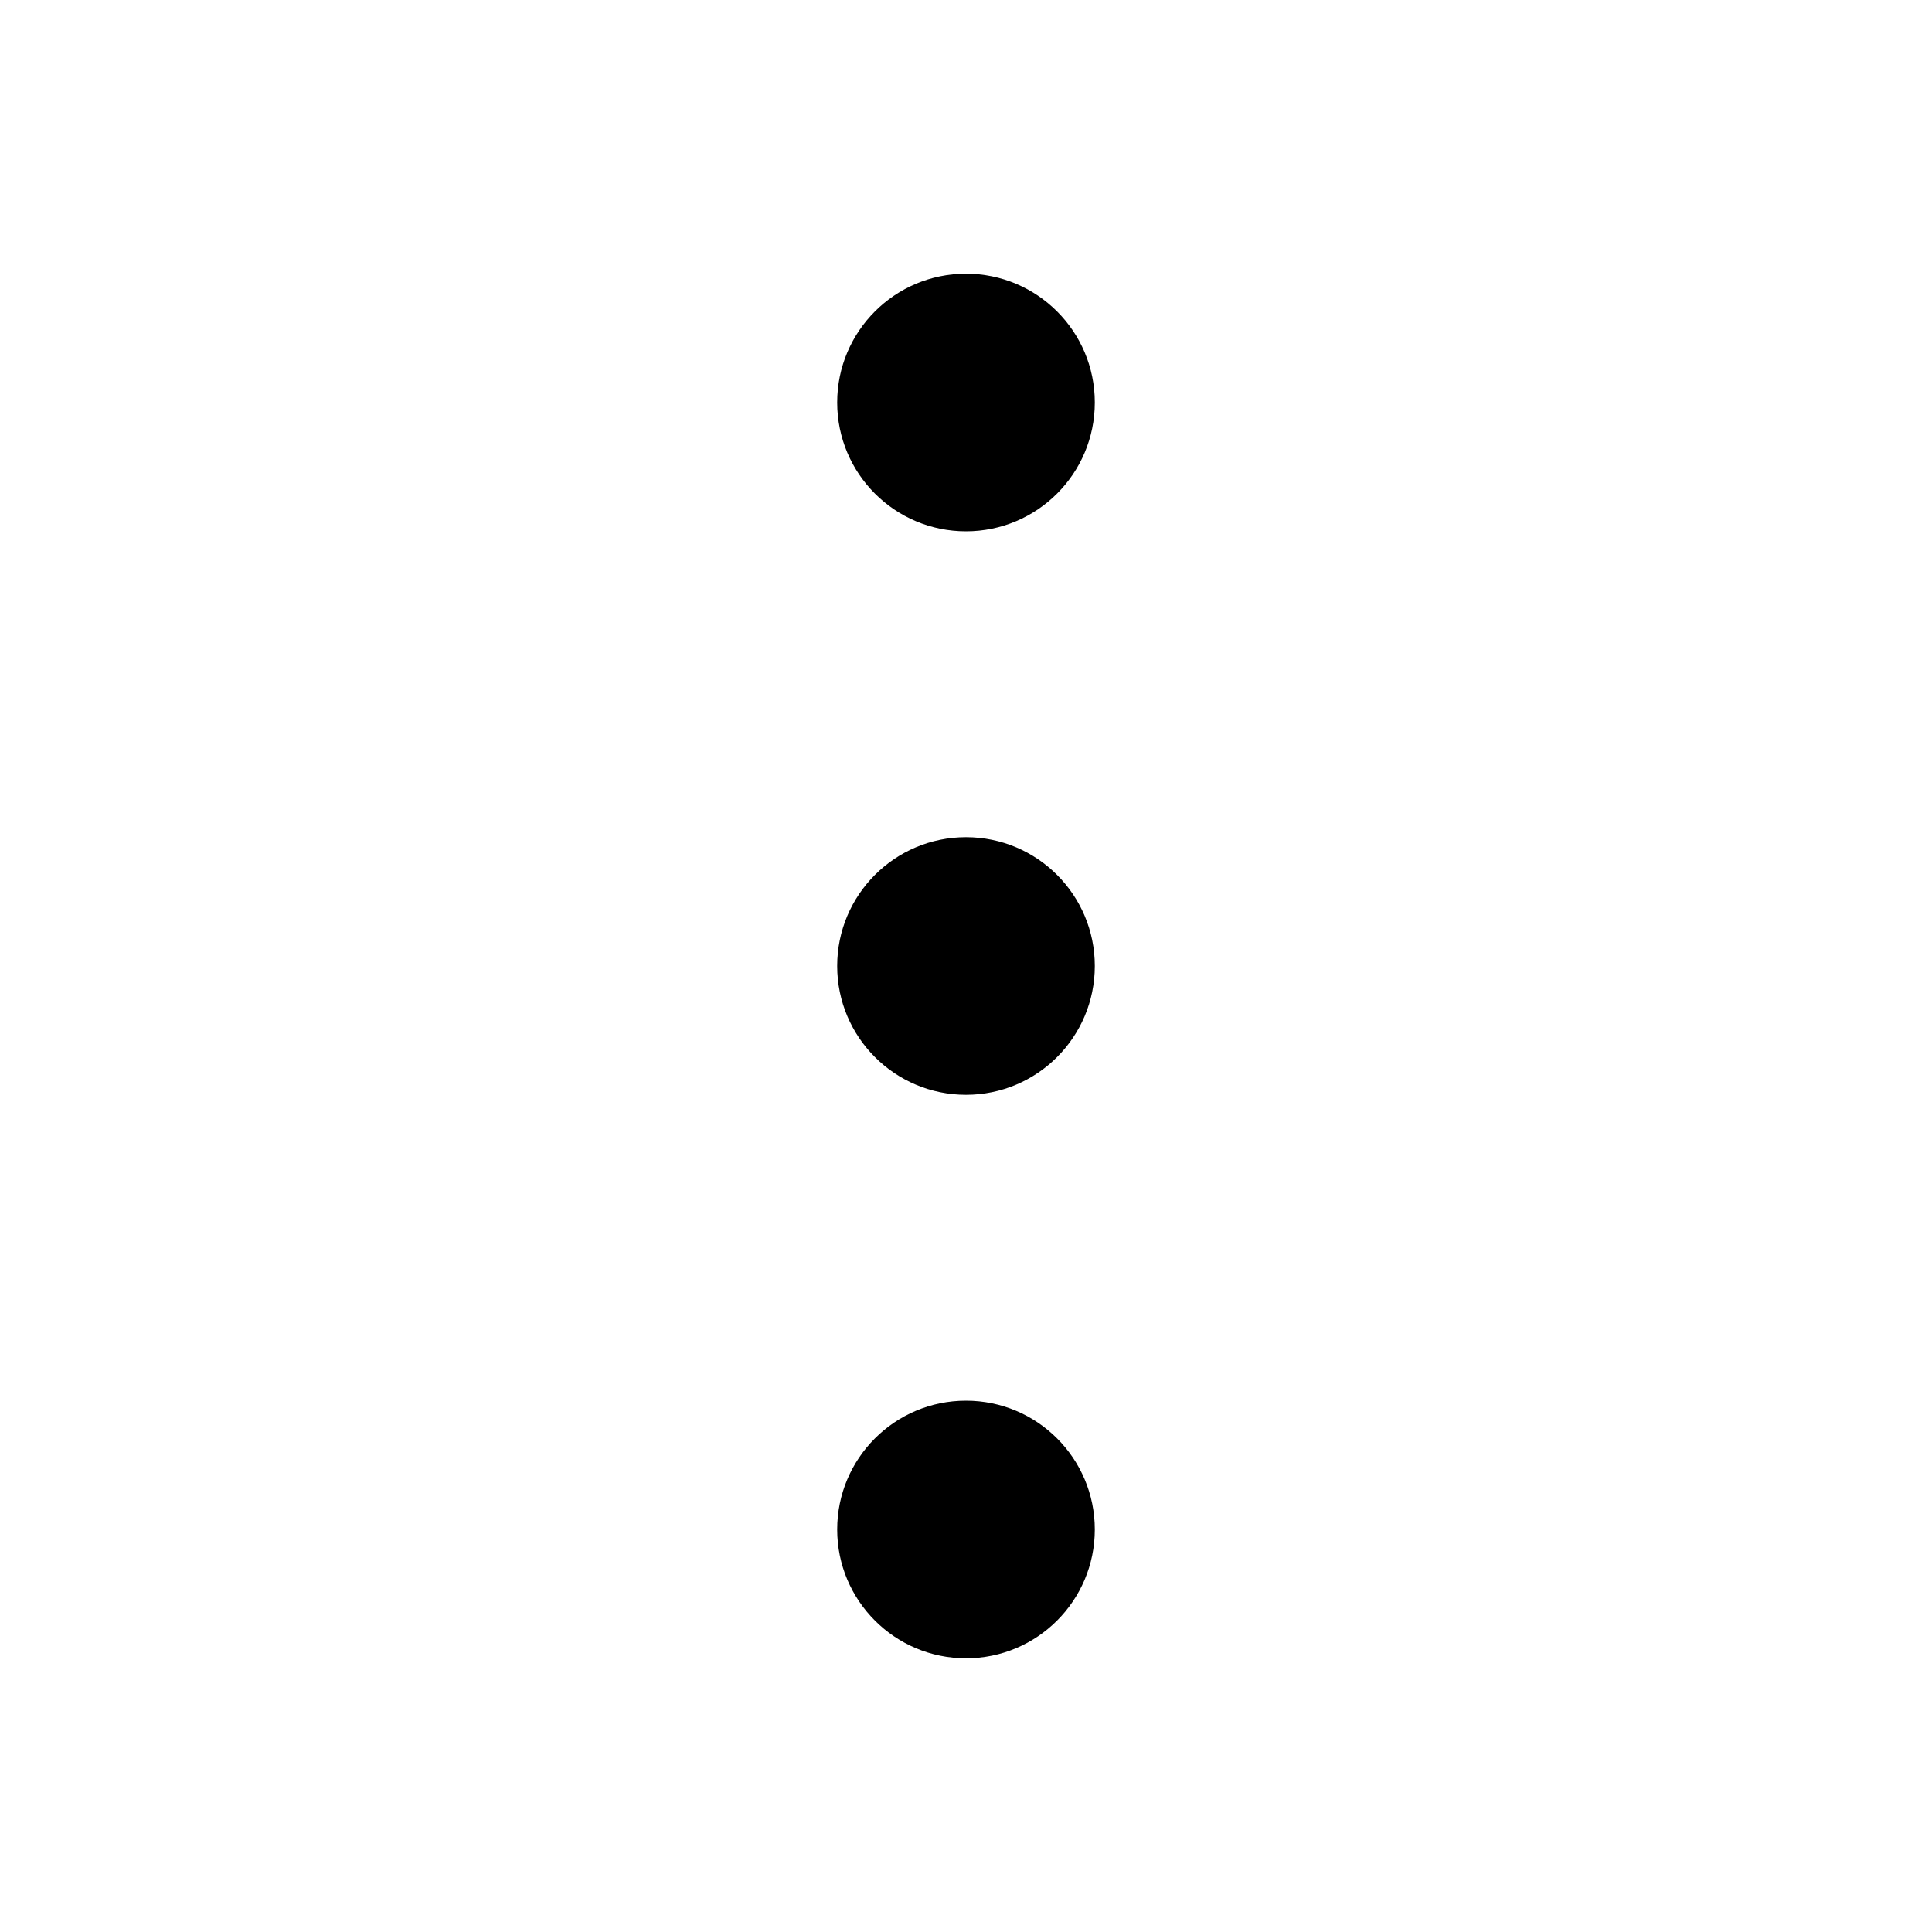
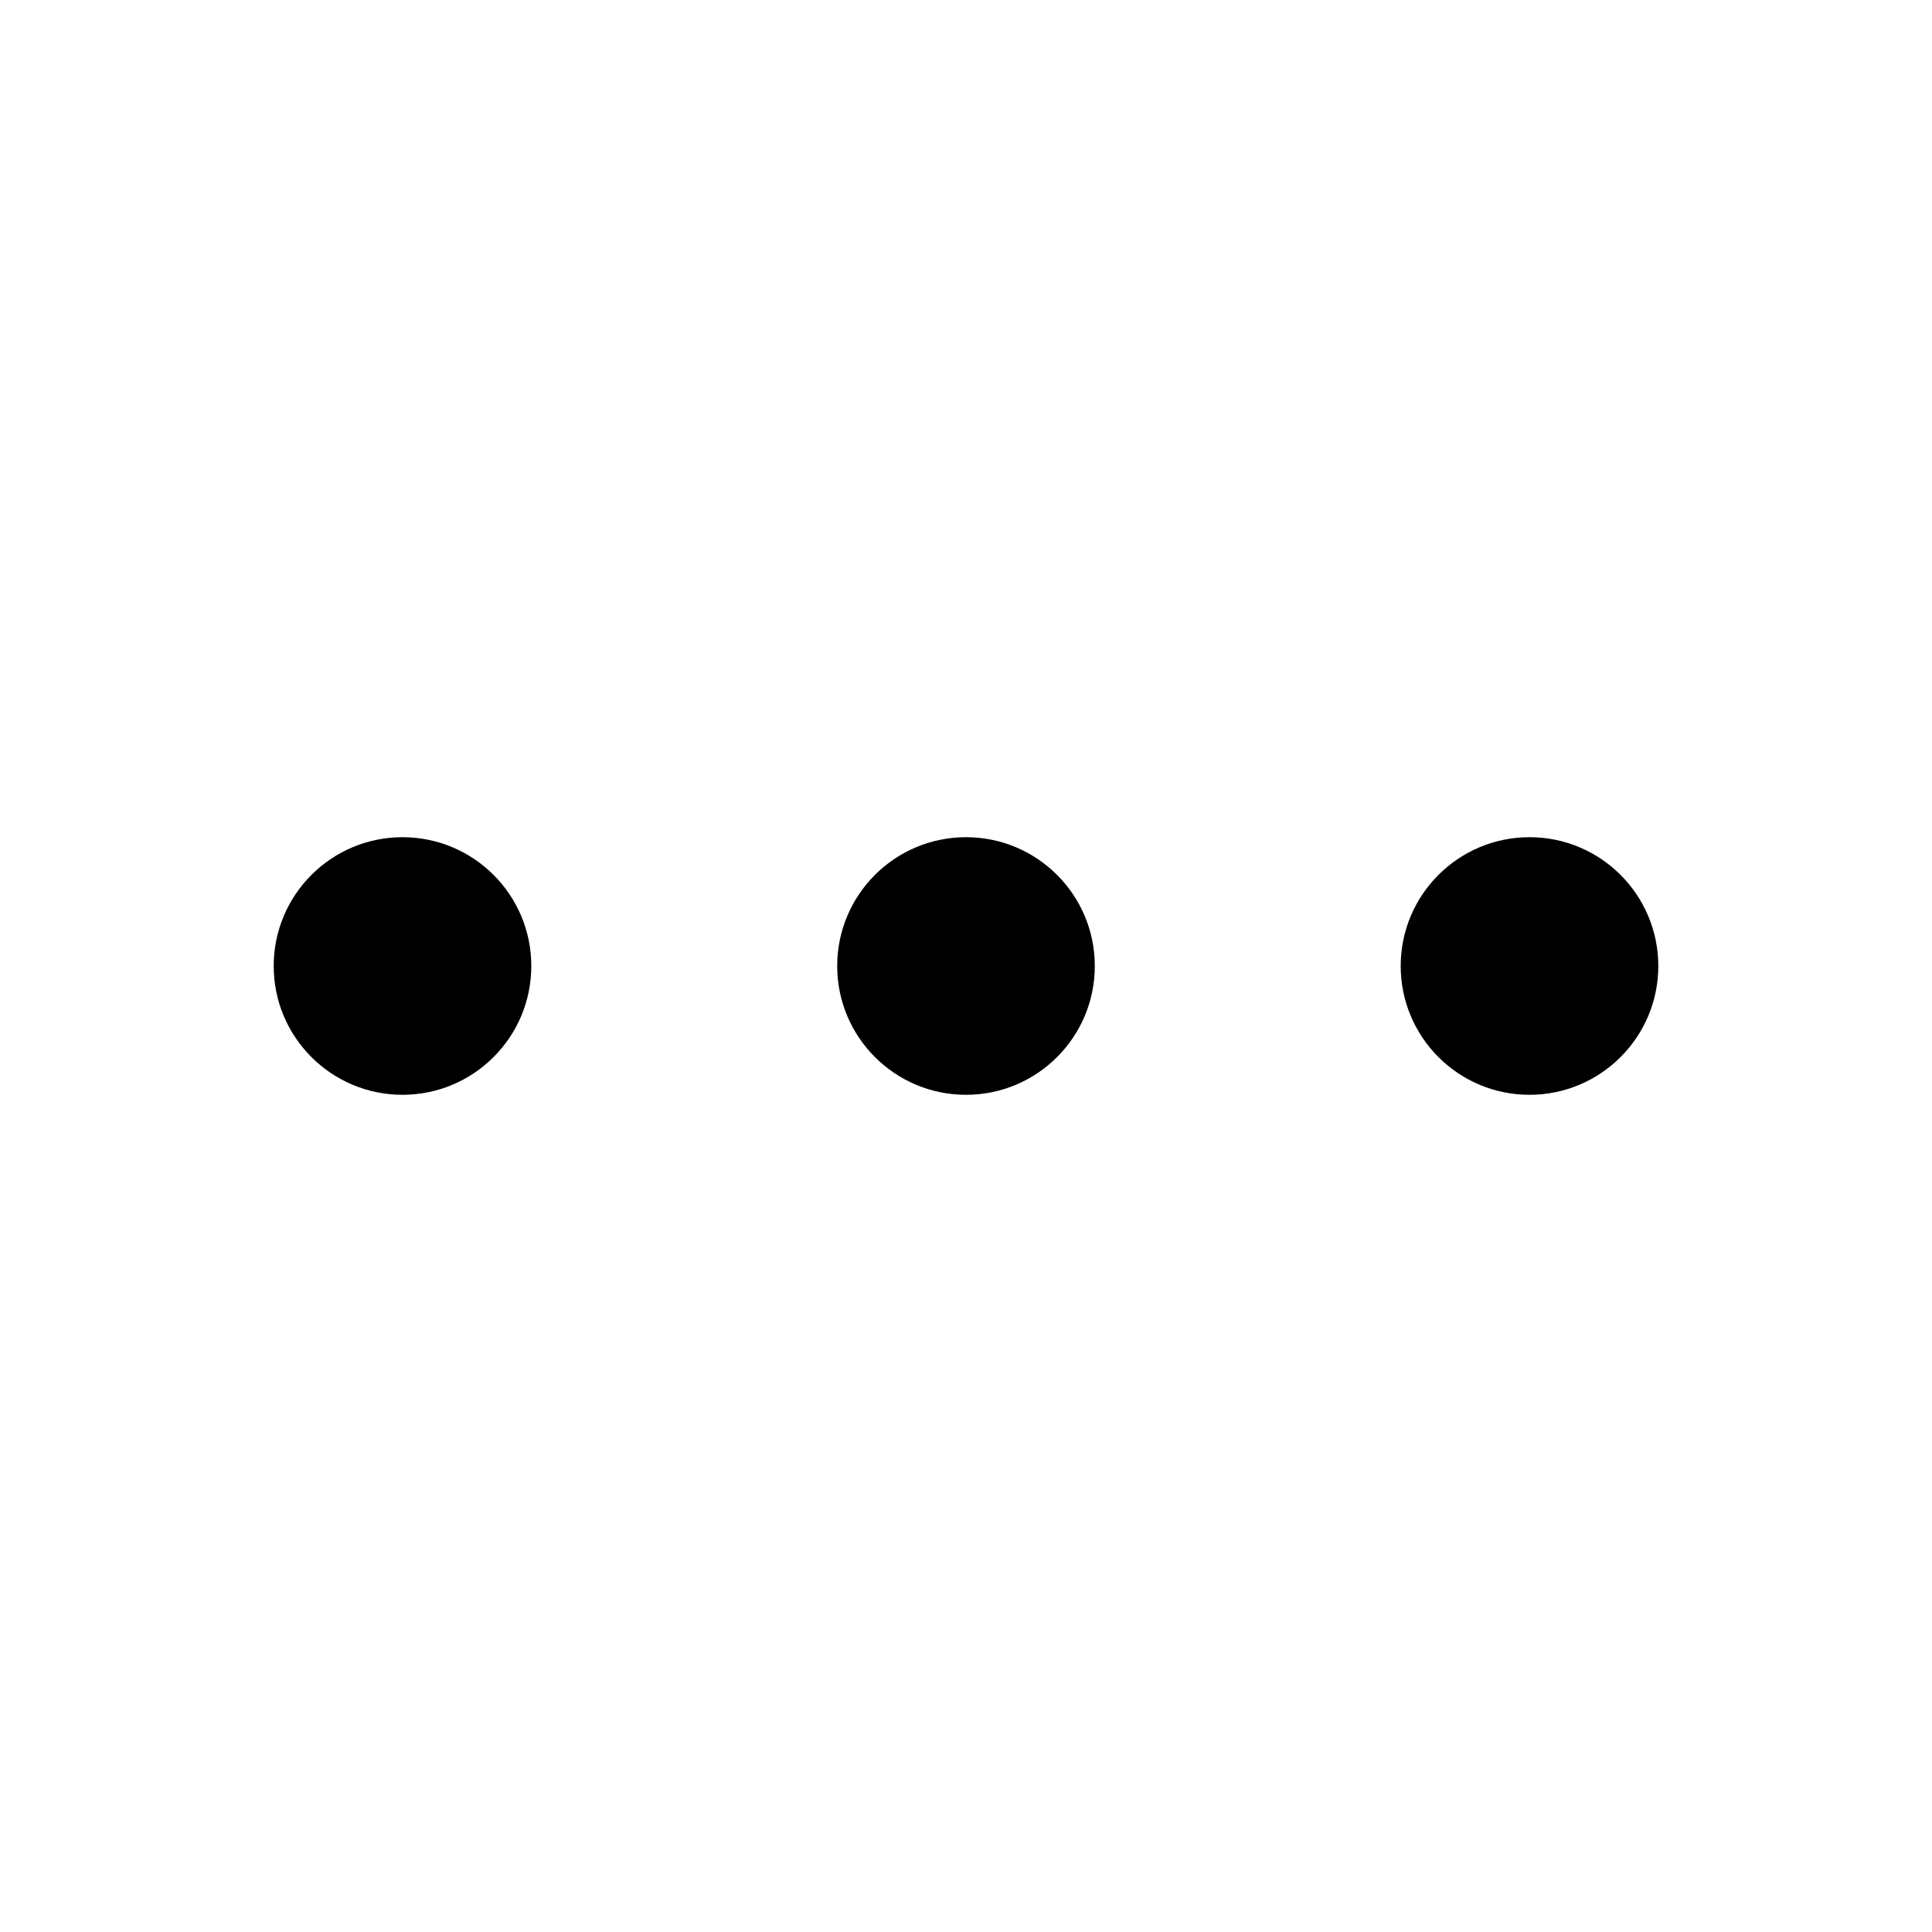
<svg xmlns="http://www.w3.org/2000/svg" viewBox="0 0 24 24" fill="currentColor" stroke="none">
-   <circle cx="12" cy="5" r="1.6" />
+   <circle cx="5" cy="12" r="1.6" />
  <circle cx="12" cy="12" r="1.6" />
-   <circle cx="12" cy="19" r="1.6" />
+   <circle cx="19" cy="12" r="1.6" />
</svg>
